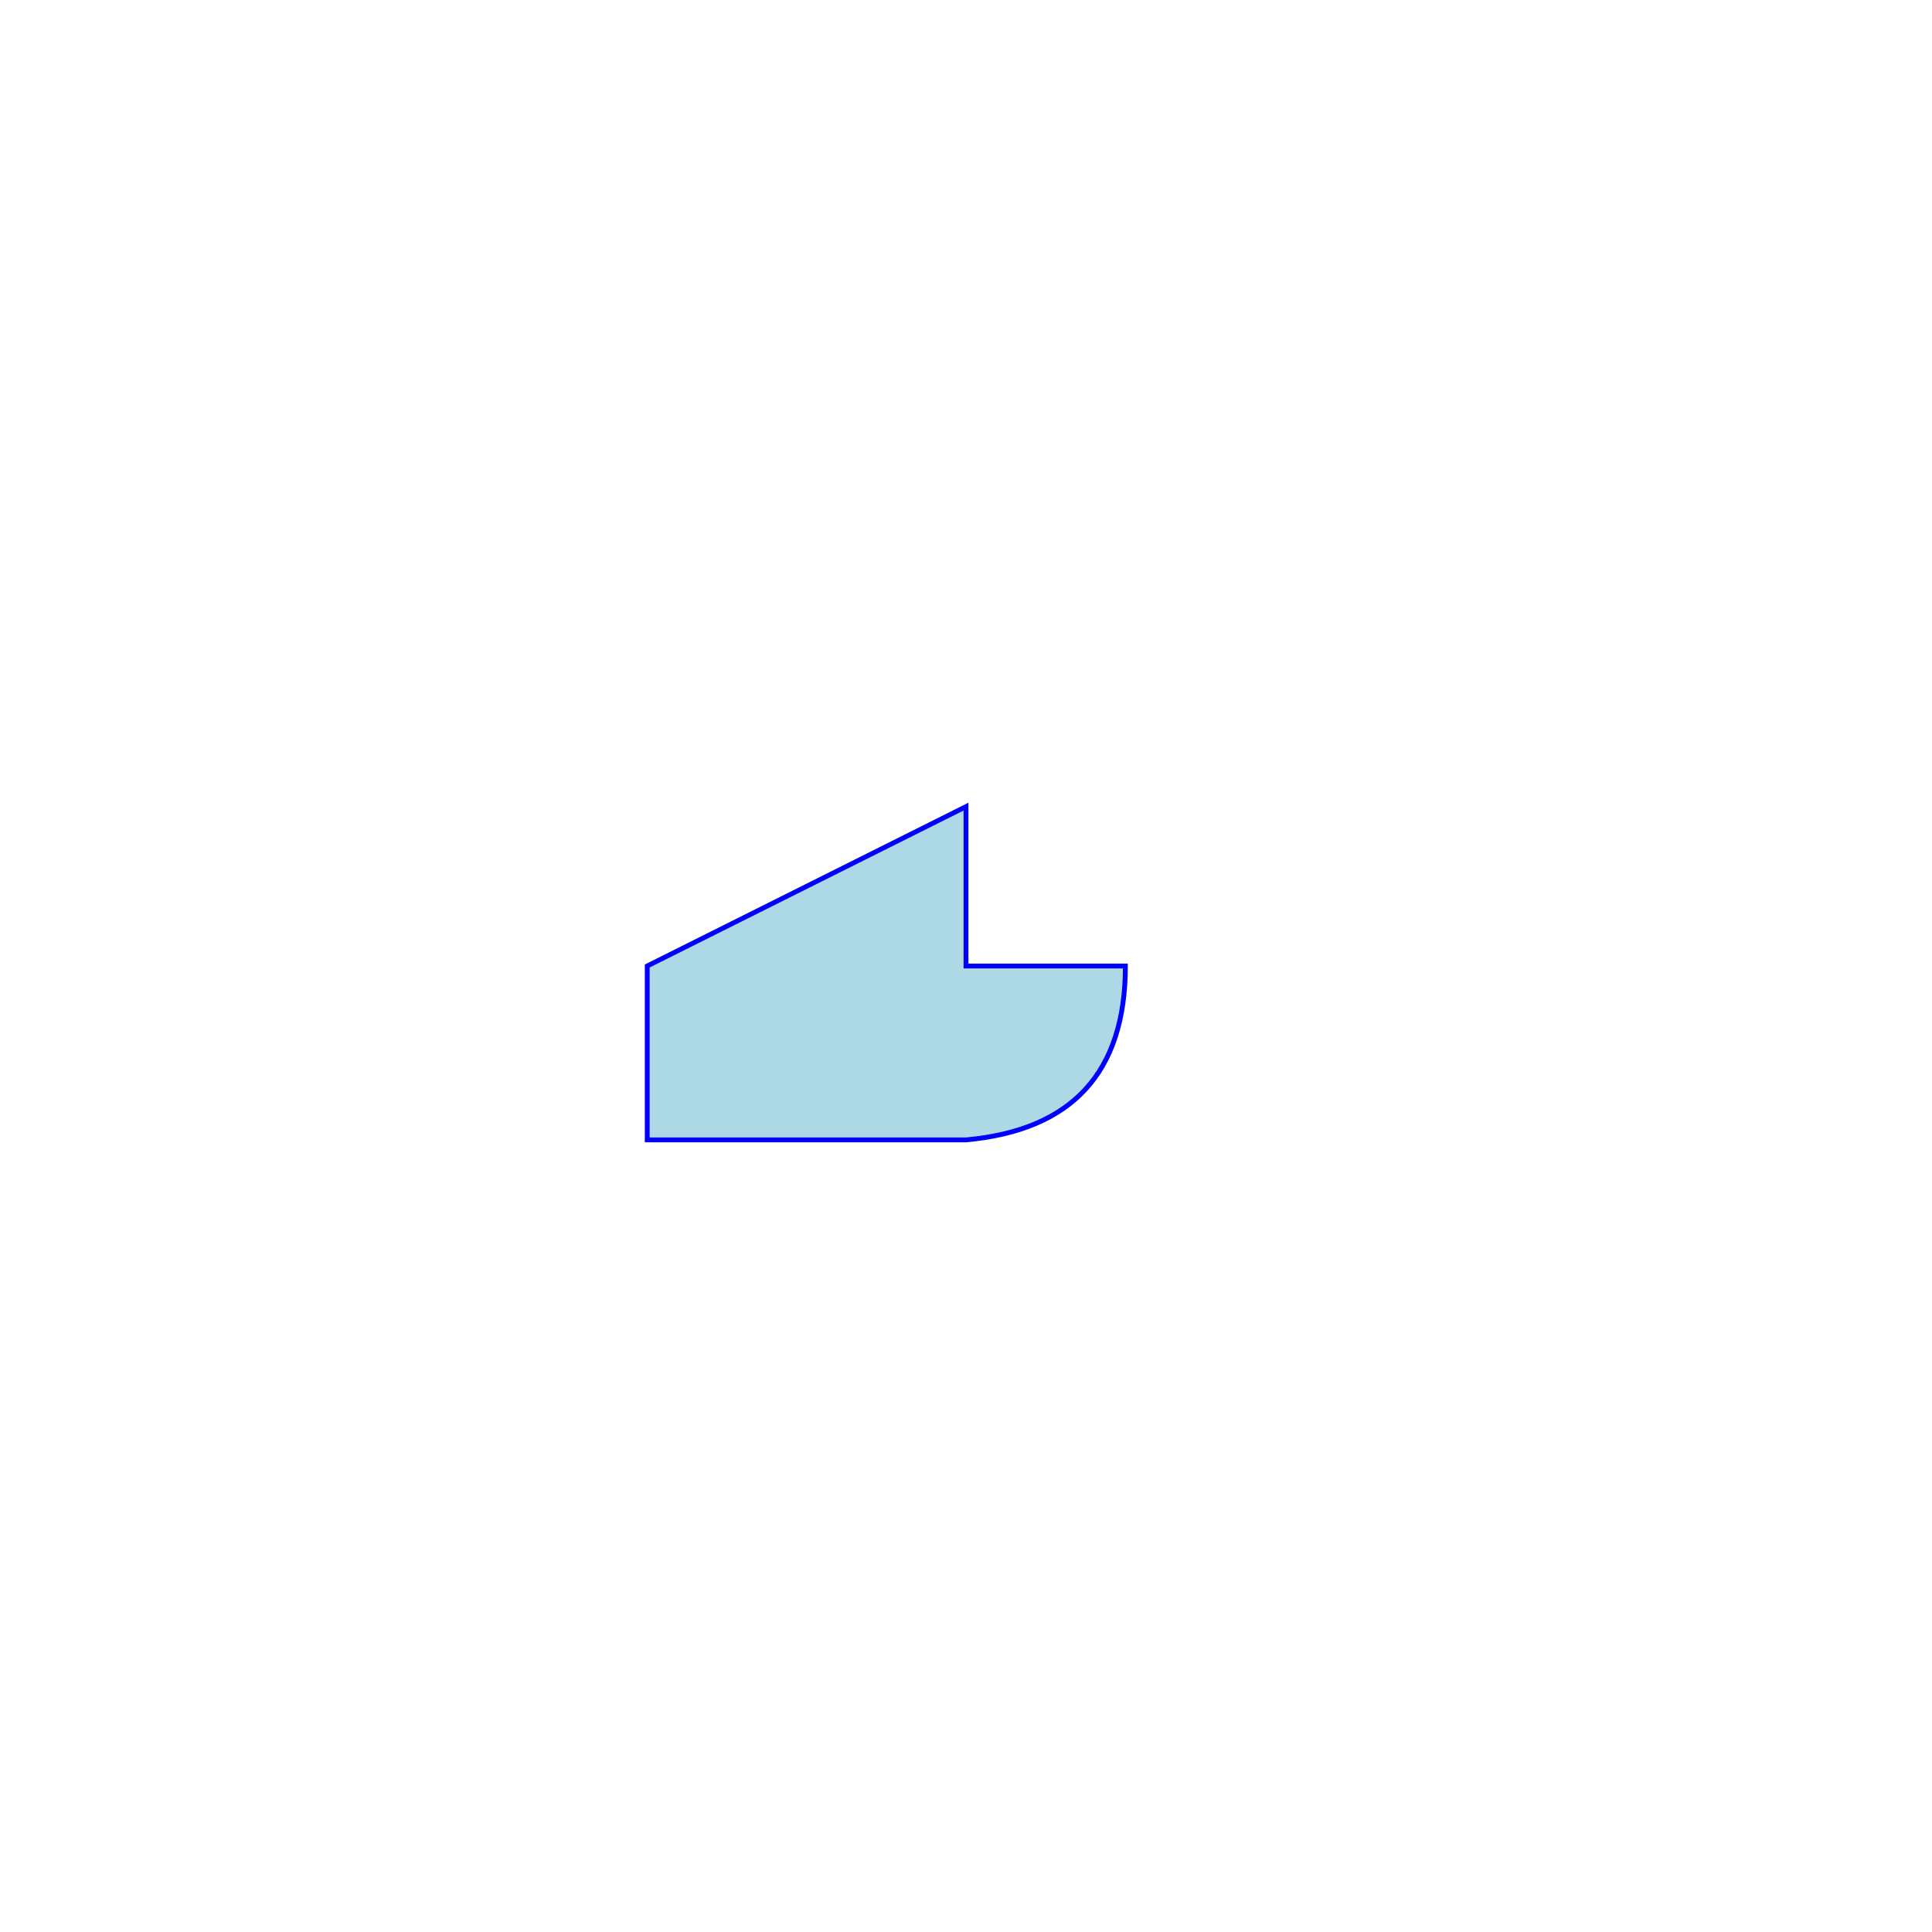
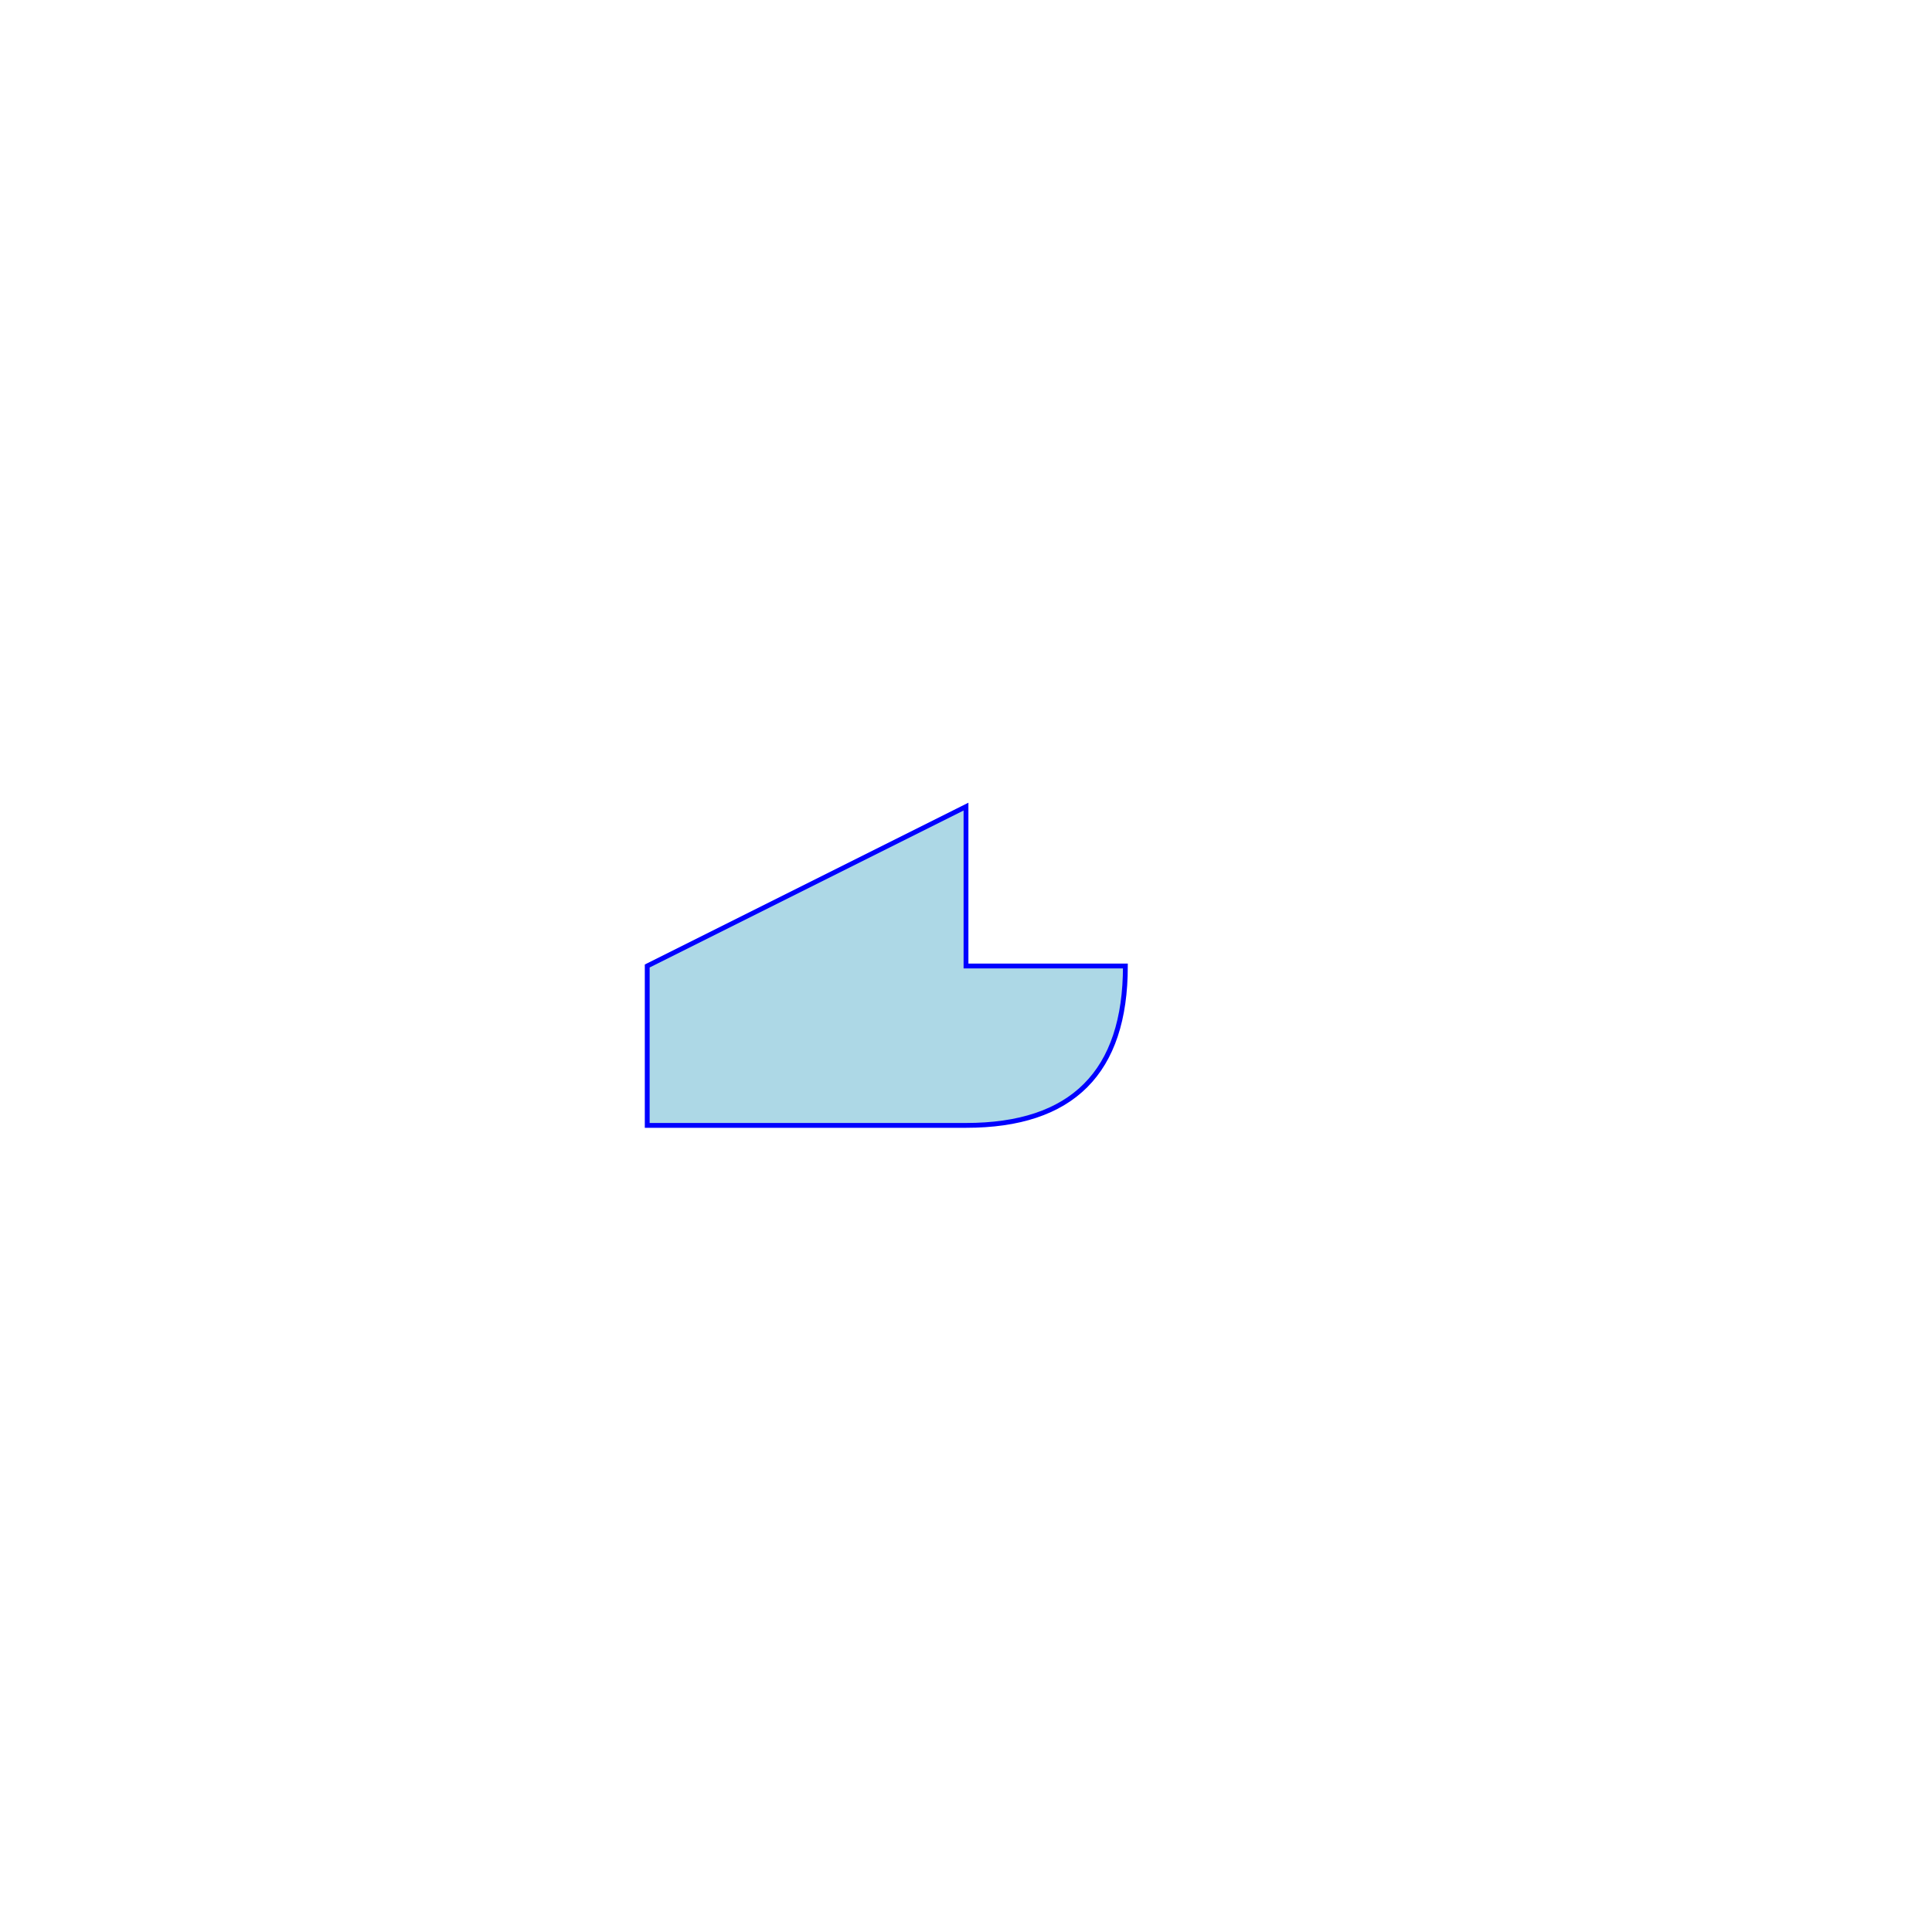
<svg xmlns="http://www.w3.org/2000/svg" width="400" height="400">
  <rect width="400" height="400" fill="white" />
-   <path d="              M 200,200             L 200,167             L 134,200             L 134,236             L 200,236             Q 233,233 233,200               Z" fill="lightblue" stroke="blue" />
+   <path d="              M 200,200             L 200,167             L 134,200             L 134,233             L 200,233             Q 233,233 233,200               Z" fill="lightblue" stroke="blue" />
  <path d="         M     " />
</svg>
